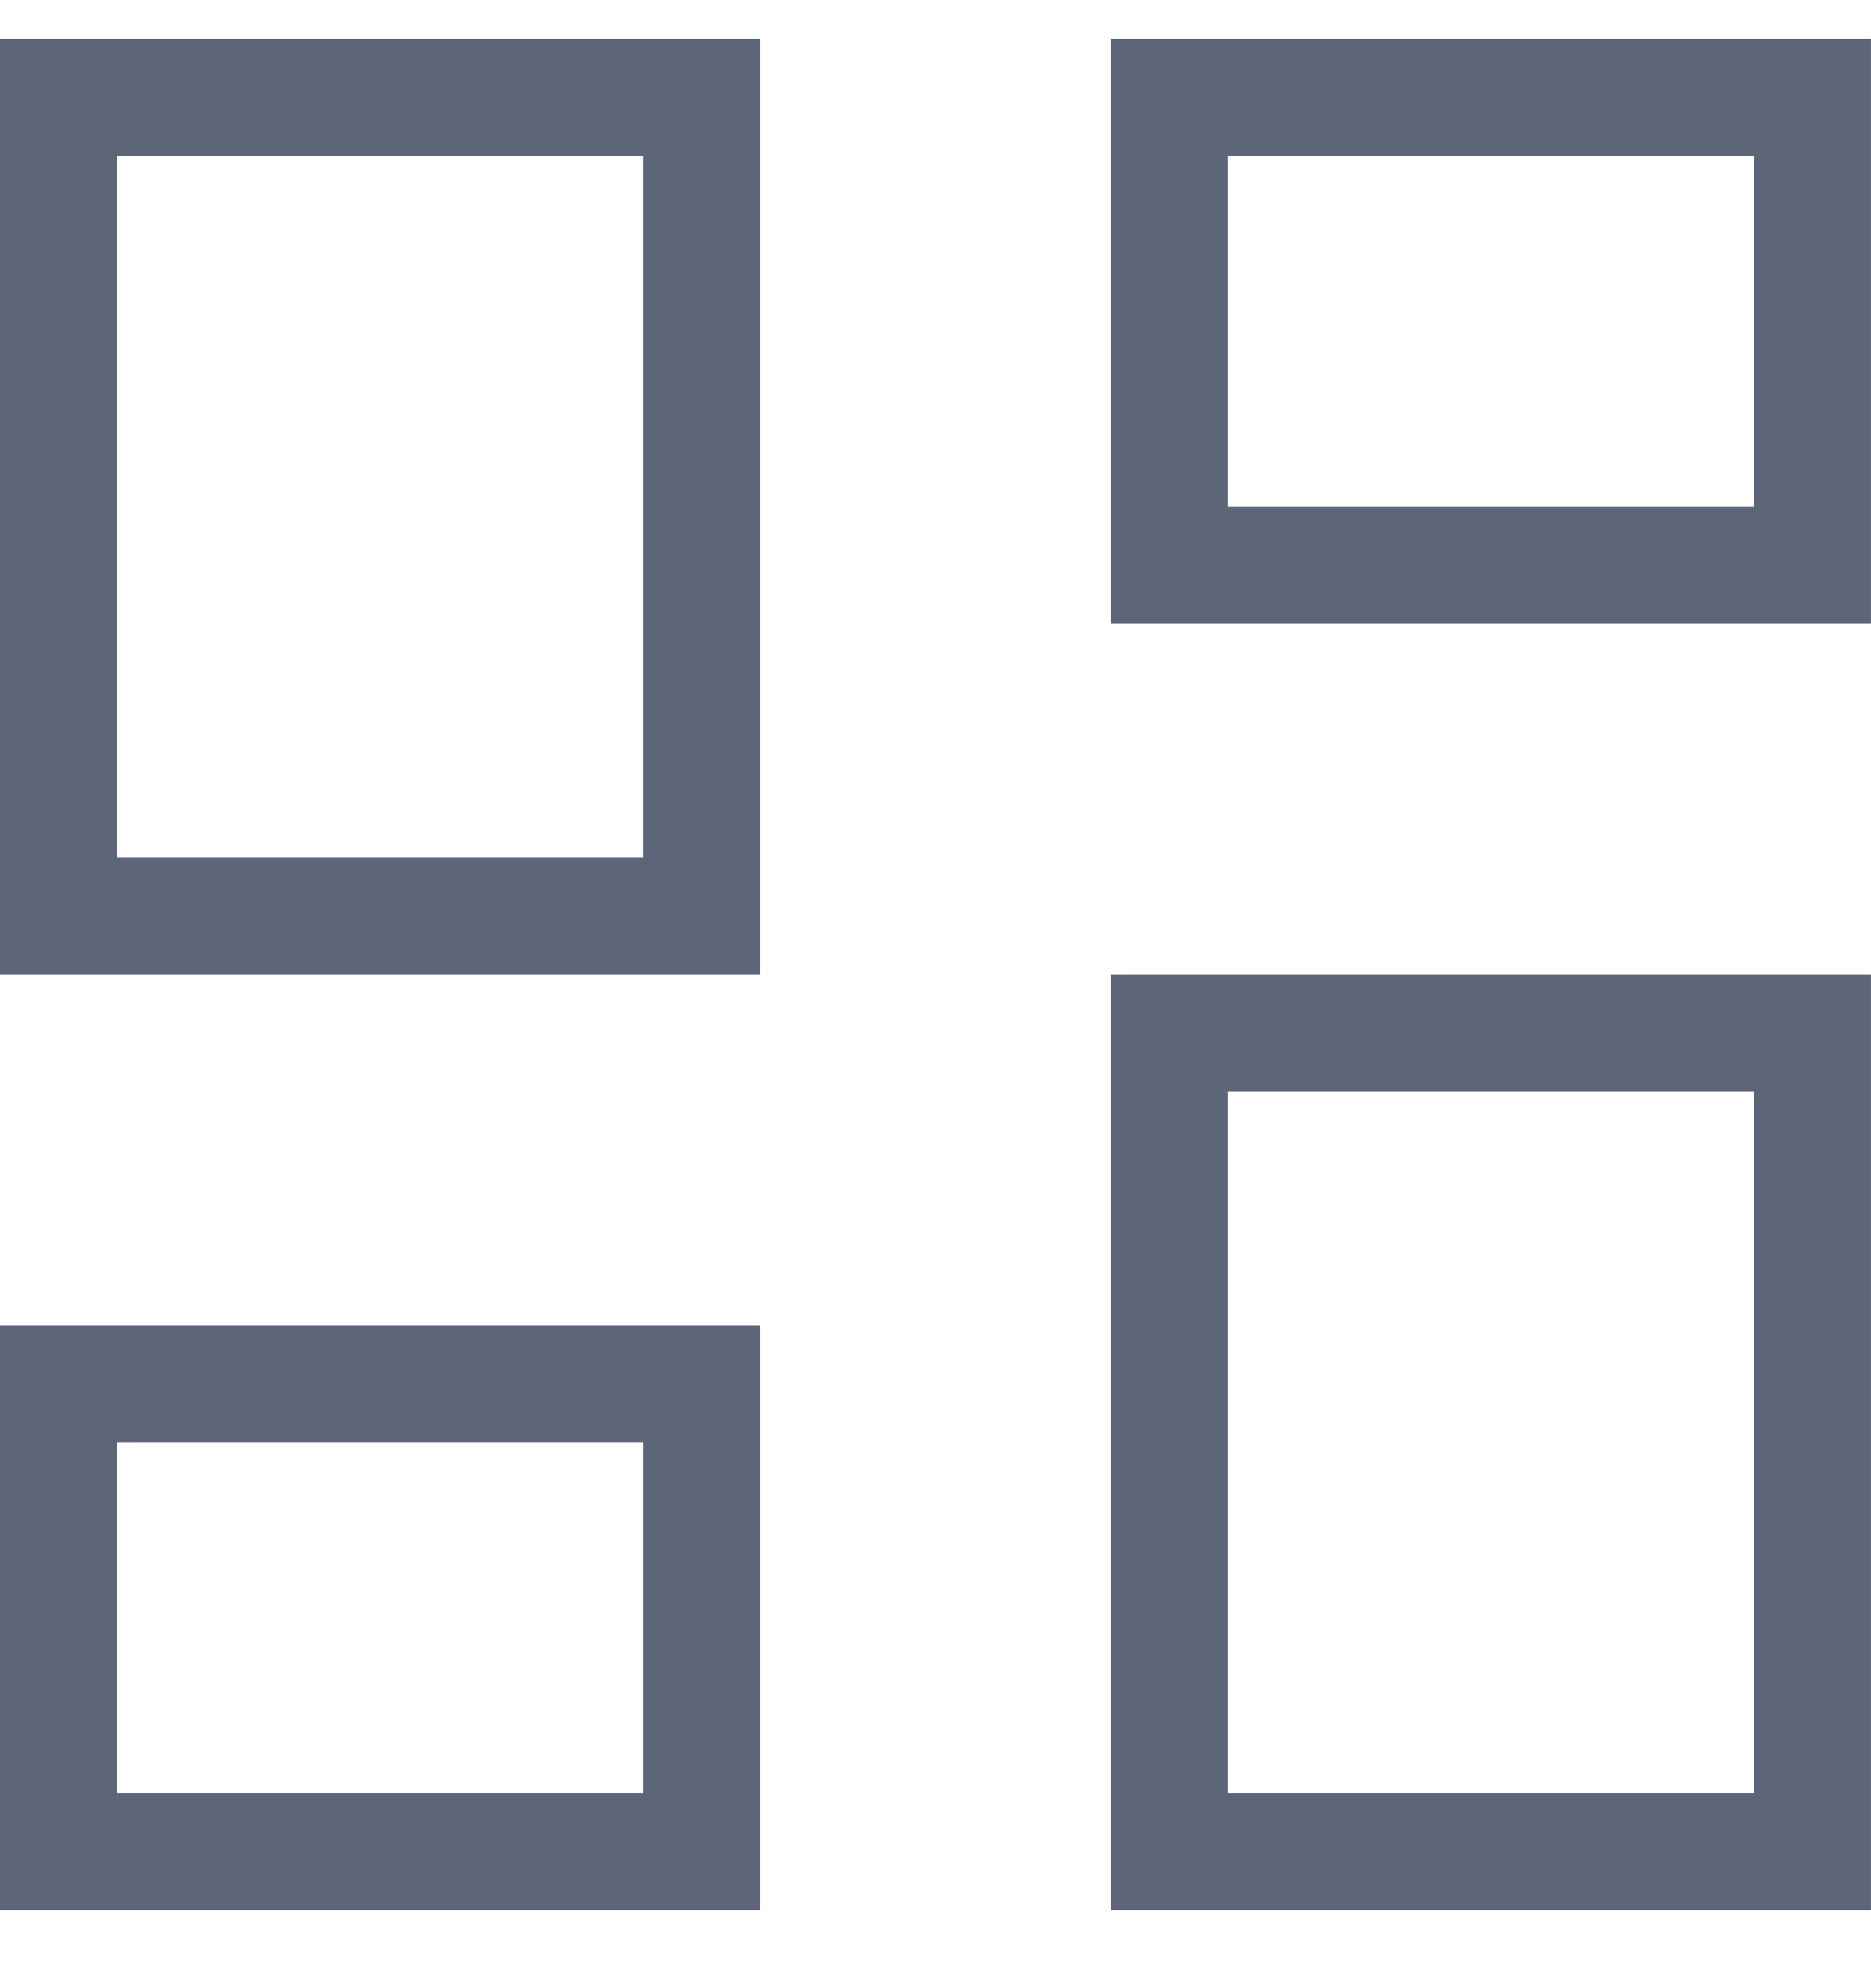
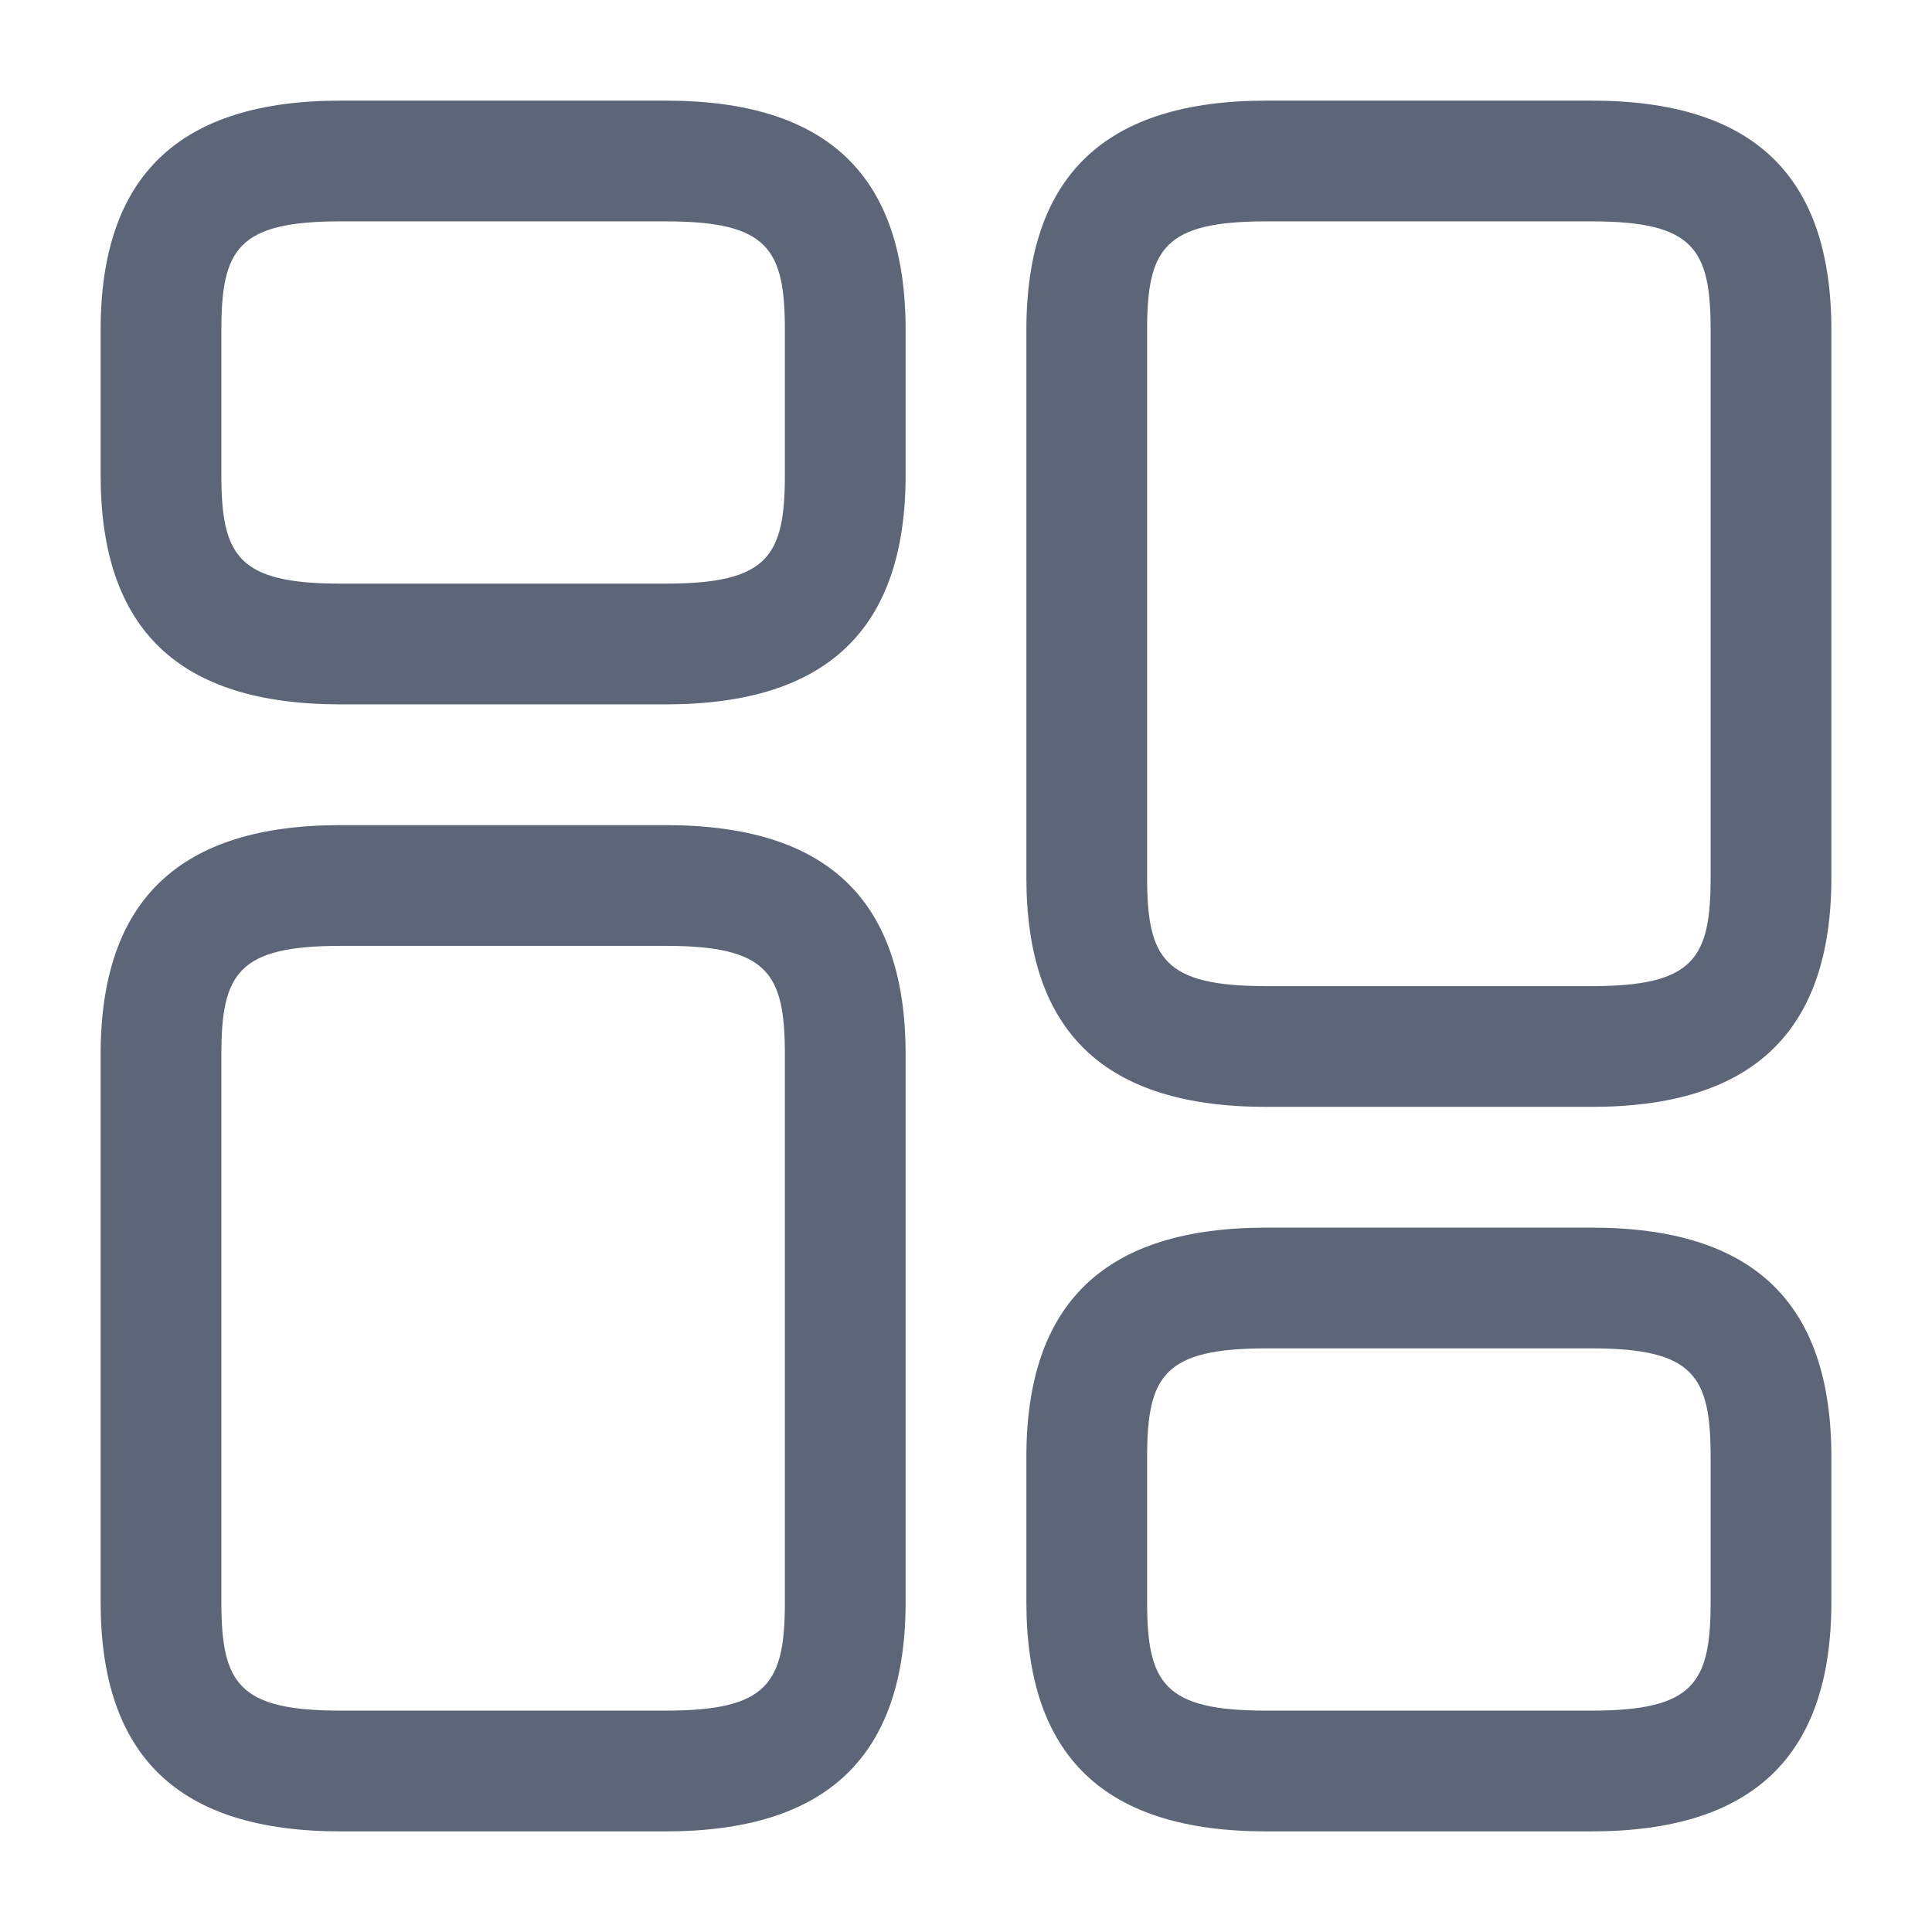
- <svg xmlns="http://www.w3.org/2000/svg" width="16" height="17" viewBox="0 0 16 17" fill="none">
-   <path d="M9.5 5.333V0.333H16V5.333H9.5ZM0 8.334V0.333H6.5V8.334H0ZM9.5 16.334V8.334H16V16.334H9.5ZM0 16.334V11.334H6.5V16.334H0ZM1 7.333H5.5V1.333H1V7.333ZM10.5 15.334H15V9.334H10.5V15.334ZM10.5 4.333H15V1.333H10.5V4.333ZM1 15.334H5.5V12.334H1V15.334Z" fill="#5D6679" />
+ <svg xmlns="http://www.w3.org/2000/svg" width="24" height="24" viewBox="0 0 24 24" fill="none">
+   <path fill-rule="evenodd" clip-rule="evenodd" d="M15.73 13.75C13.72 13.75 12.75 12.82 12.75 10.9V4.1C12.75 2.18 13.73 1.25 15.73 1.25H19.77C21.78 1.25 22.75 2.18 22.75 4.1V10.9C22.75 12.82 21.77 13.75 19.77 13.75H15.73ZM14.25 4.1V10.9C14.25 11.91 14.46 12.25 15.73 12.25H19.77C21.04 12.25 21.25 11.91 21.25 10.9V4.1C21.25 3.09 21.04 2.75 19.77 2.75H15.73C14.46 2.75 14.25 3.09 14.25 4.1Z" fill="#5D6679" />
+   <path fill-rule="evenodd" clip-rule="evenodd" d="M15.73 22.75C13.72 22.75 12.75 21.82 12.75 19.9V18.1C12.75 16.18 13.73 15.25 15.73 15.25H19.77C21.78 15.25 22.75 16.18 22.75 18.1V19.9C22.75 21.82 21.77 22.75 19.77 22.75H15.73ZM14.25 18.1V19.9C14.25 20.91 14.46 21.25 15.73 21.25H19.77C21.04 21.25 21.25 20.91 21.25 19.9V18.1C21.25 17.09 21.04 16.75 19.77 16.75H15.73C14.46 16.75 14.25 17.09 14.25 18.1Z" fill="#5D6679" />
+   <path fill-rule="evenodd" clip-rule="evenodd" d="M4.23 22.75C2.22 22.75 1.25 21.82 1.25 19.9V13.1C1.25 11.18 2.23 10.25 4.23 10.25H8.27C10.28 10.25 11.25 11.18 11.25 13.1V19.9C11.25 21.82 10.27 22.75 8.27 22.75H4.23ZM2.75 13.1V19.9C2.75 20.91 2.96 21.25 4.23 21.25H8.27C9.54 21.25 9.75 20.91 9.75 19.9V13.1C9.75 12.09 9.54 11.75 8.27 11.75H4.23C2.96 11.75 2.75 12.09 2.75 13.1Z" fill="#5D6679" />
+   <path fill-rule="evenodd" clip-rule="evenodd" d="M4.23 8.75C2.22 8.75 1.25 7.82 1.25 5.9V4.1C1.25 2.18 2.23 1.25 4.23 1.25H8.27C10.28 1.25 11.25 2.18 11.25 4.1V5.9C11.25 7.82 10.27 8.75 8.27 8.75H4.23ZM2.75 4.1V5.9C2.75 6.91 2.96 7.25 4.23 7.25H8.27C9.54 7.25 9.75 6.91 9.75 5.9V4.1C9.75 3.09 9.54 2.75 8.27 2.75H4.23C2.96 2.75 2.75 3.09 2.75 4.1Z" fill="#5D6679" />
</svg>
